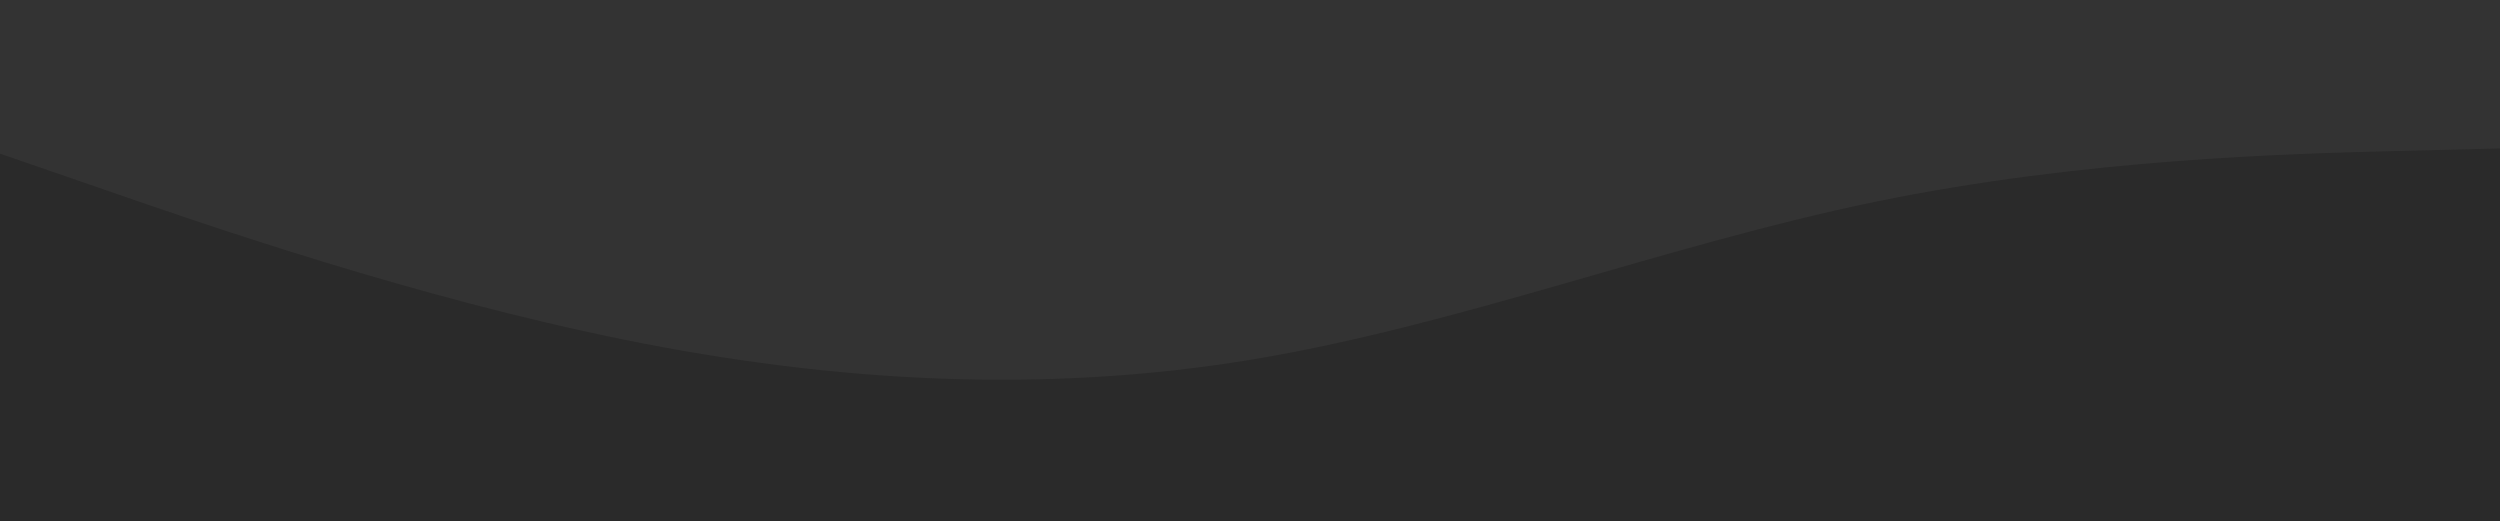
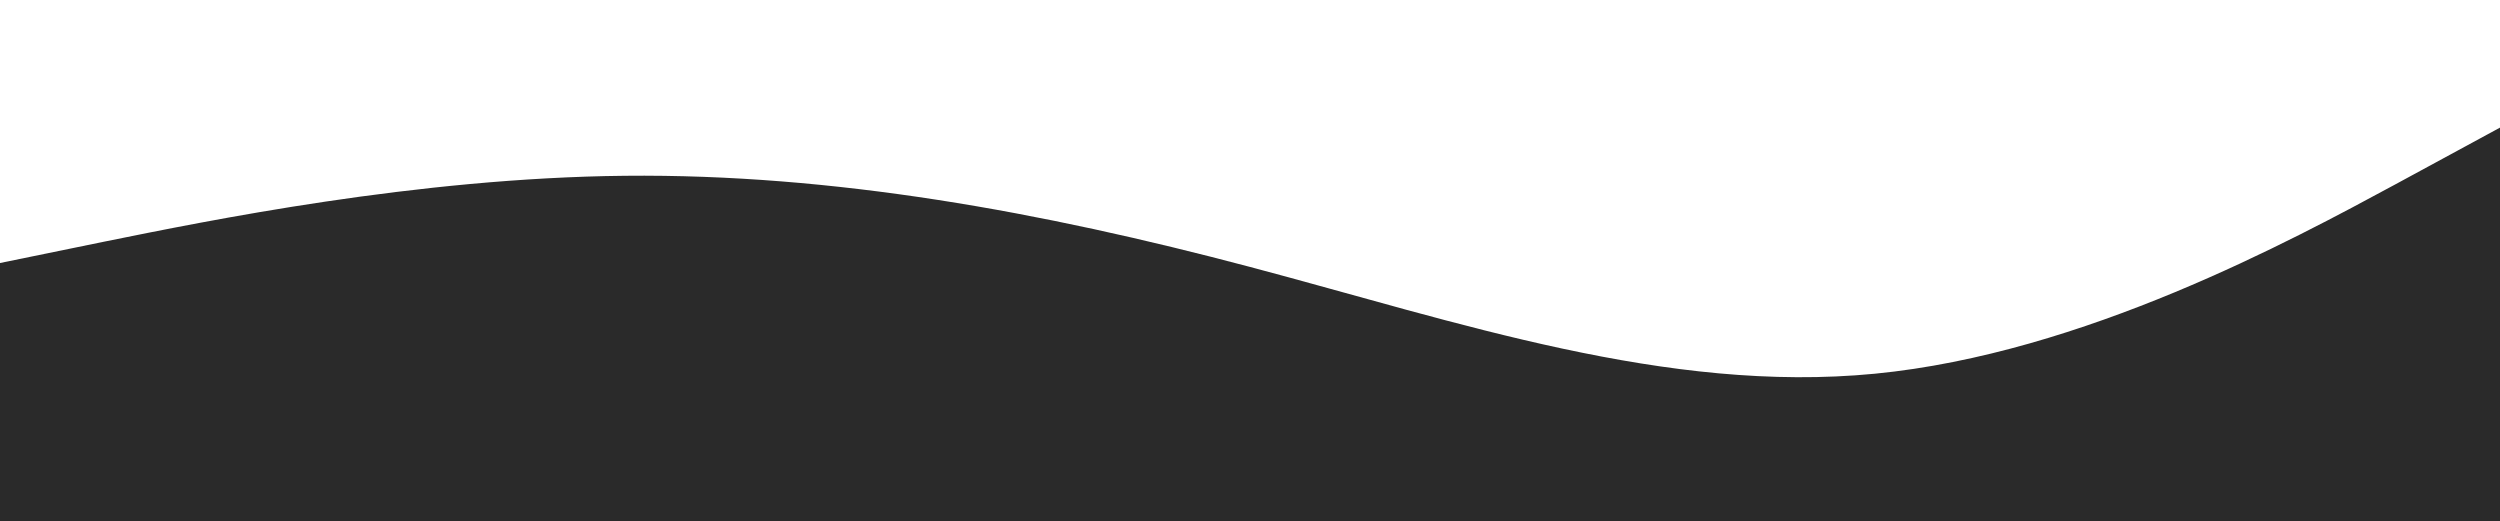
<svg xmlns="http://www.w3.org/2000/svg" id="visual" viewBox="0 0 960 200" width="960" height="200" version="1.1">
-   <rect x="0" y="0" width="960" height="200" fill="#333" />
-   <path d="M0 59L40 72.8C80 86.7 160 114.3 240 130.5C320 146.7 400 151.3 480 138.2C560 125 640 94 720 77.5C800 61 880 59 920 58L960 57L960 201L920 201C880 201 800 201 720 201C640 201 560 201 480 201C400 201 320 201 240 201C160 201 80 201 40 201L0 201Z" fill="#2a2a2a" stroke-linecap="round" stroke-linejoin="miter" />
+   <path d="M0 101L40 92.8C80 84.7 160 68.3 240 67.5C320 66.7 400 81.3 480 102.5C560 123.7 640 151.3 720 143.5C800 135.7 880 92.3 920 70.7L960 49L960 201L920 201C880 201 800 201 720 201C640 201 560 201 480 201C400 201 320 201 240 201C160 201 80 201 40 201L0 201Z" fill="#2a2a2a" stroke-linecap="round" stroke-linejoin="miter" />
</svg>
